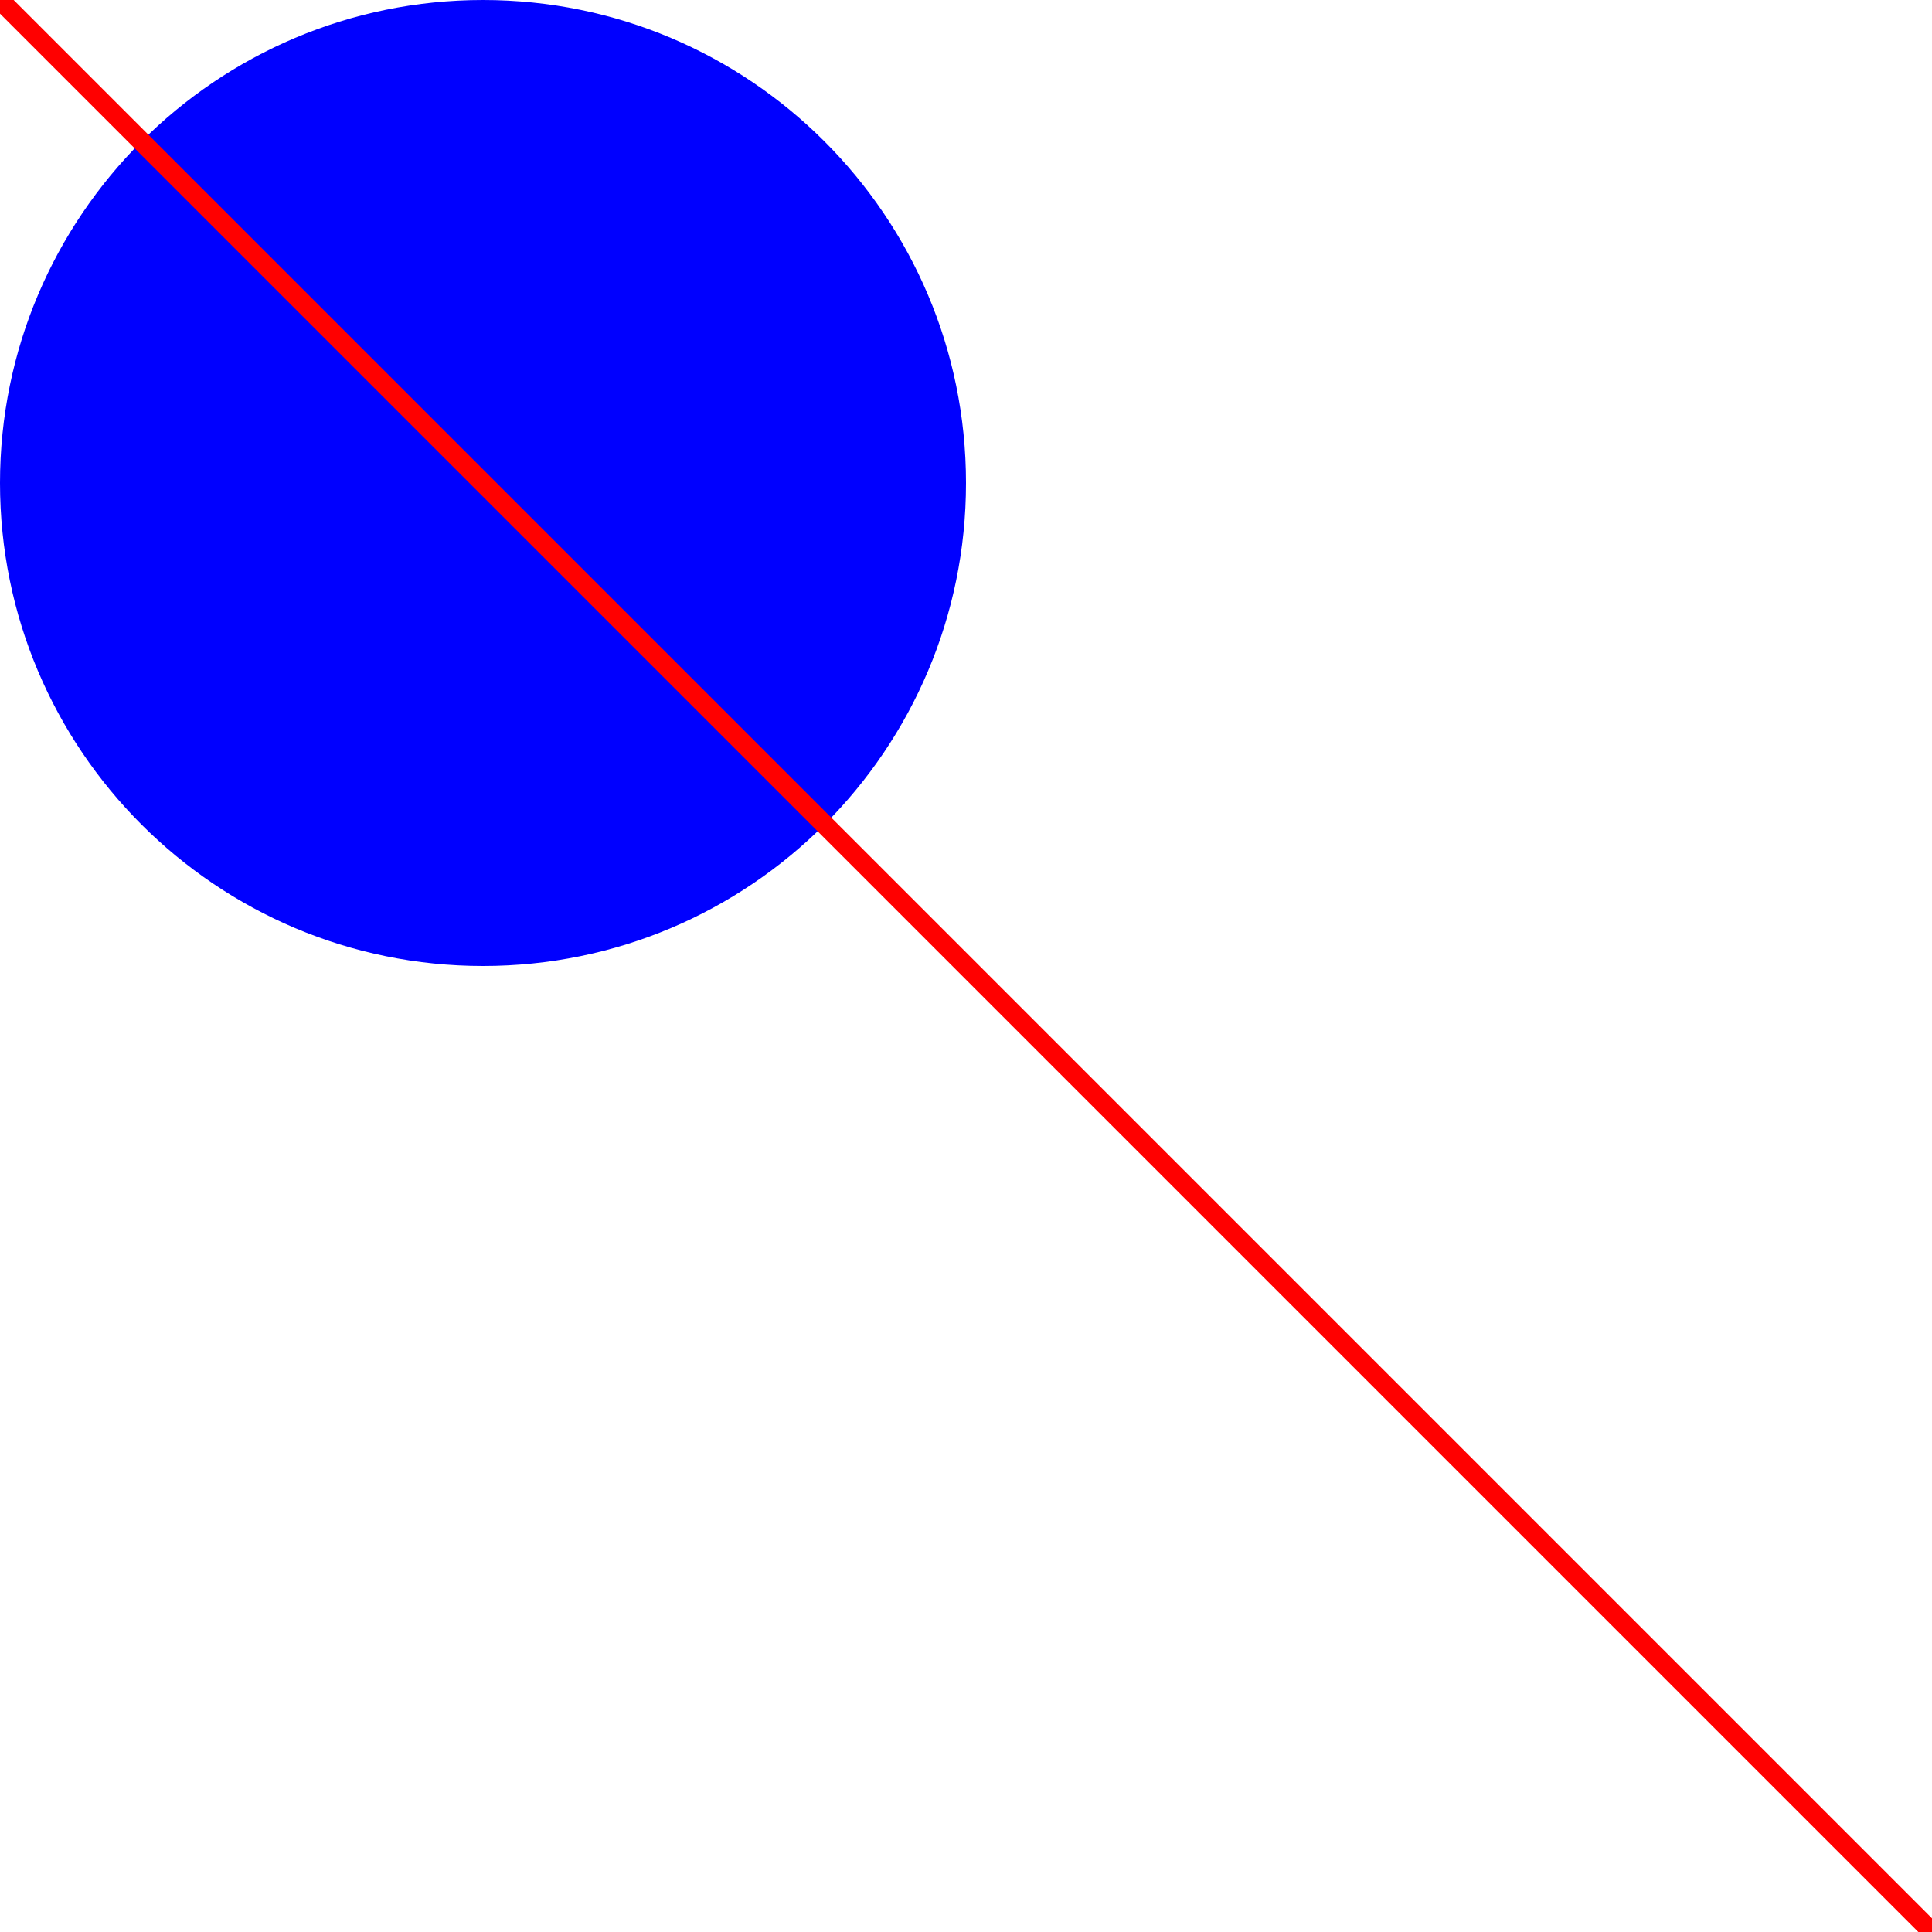
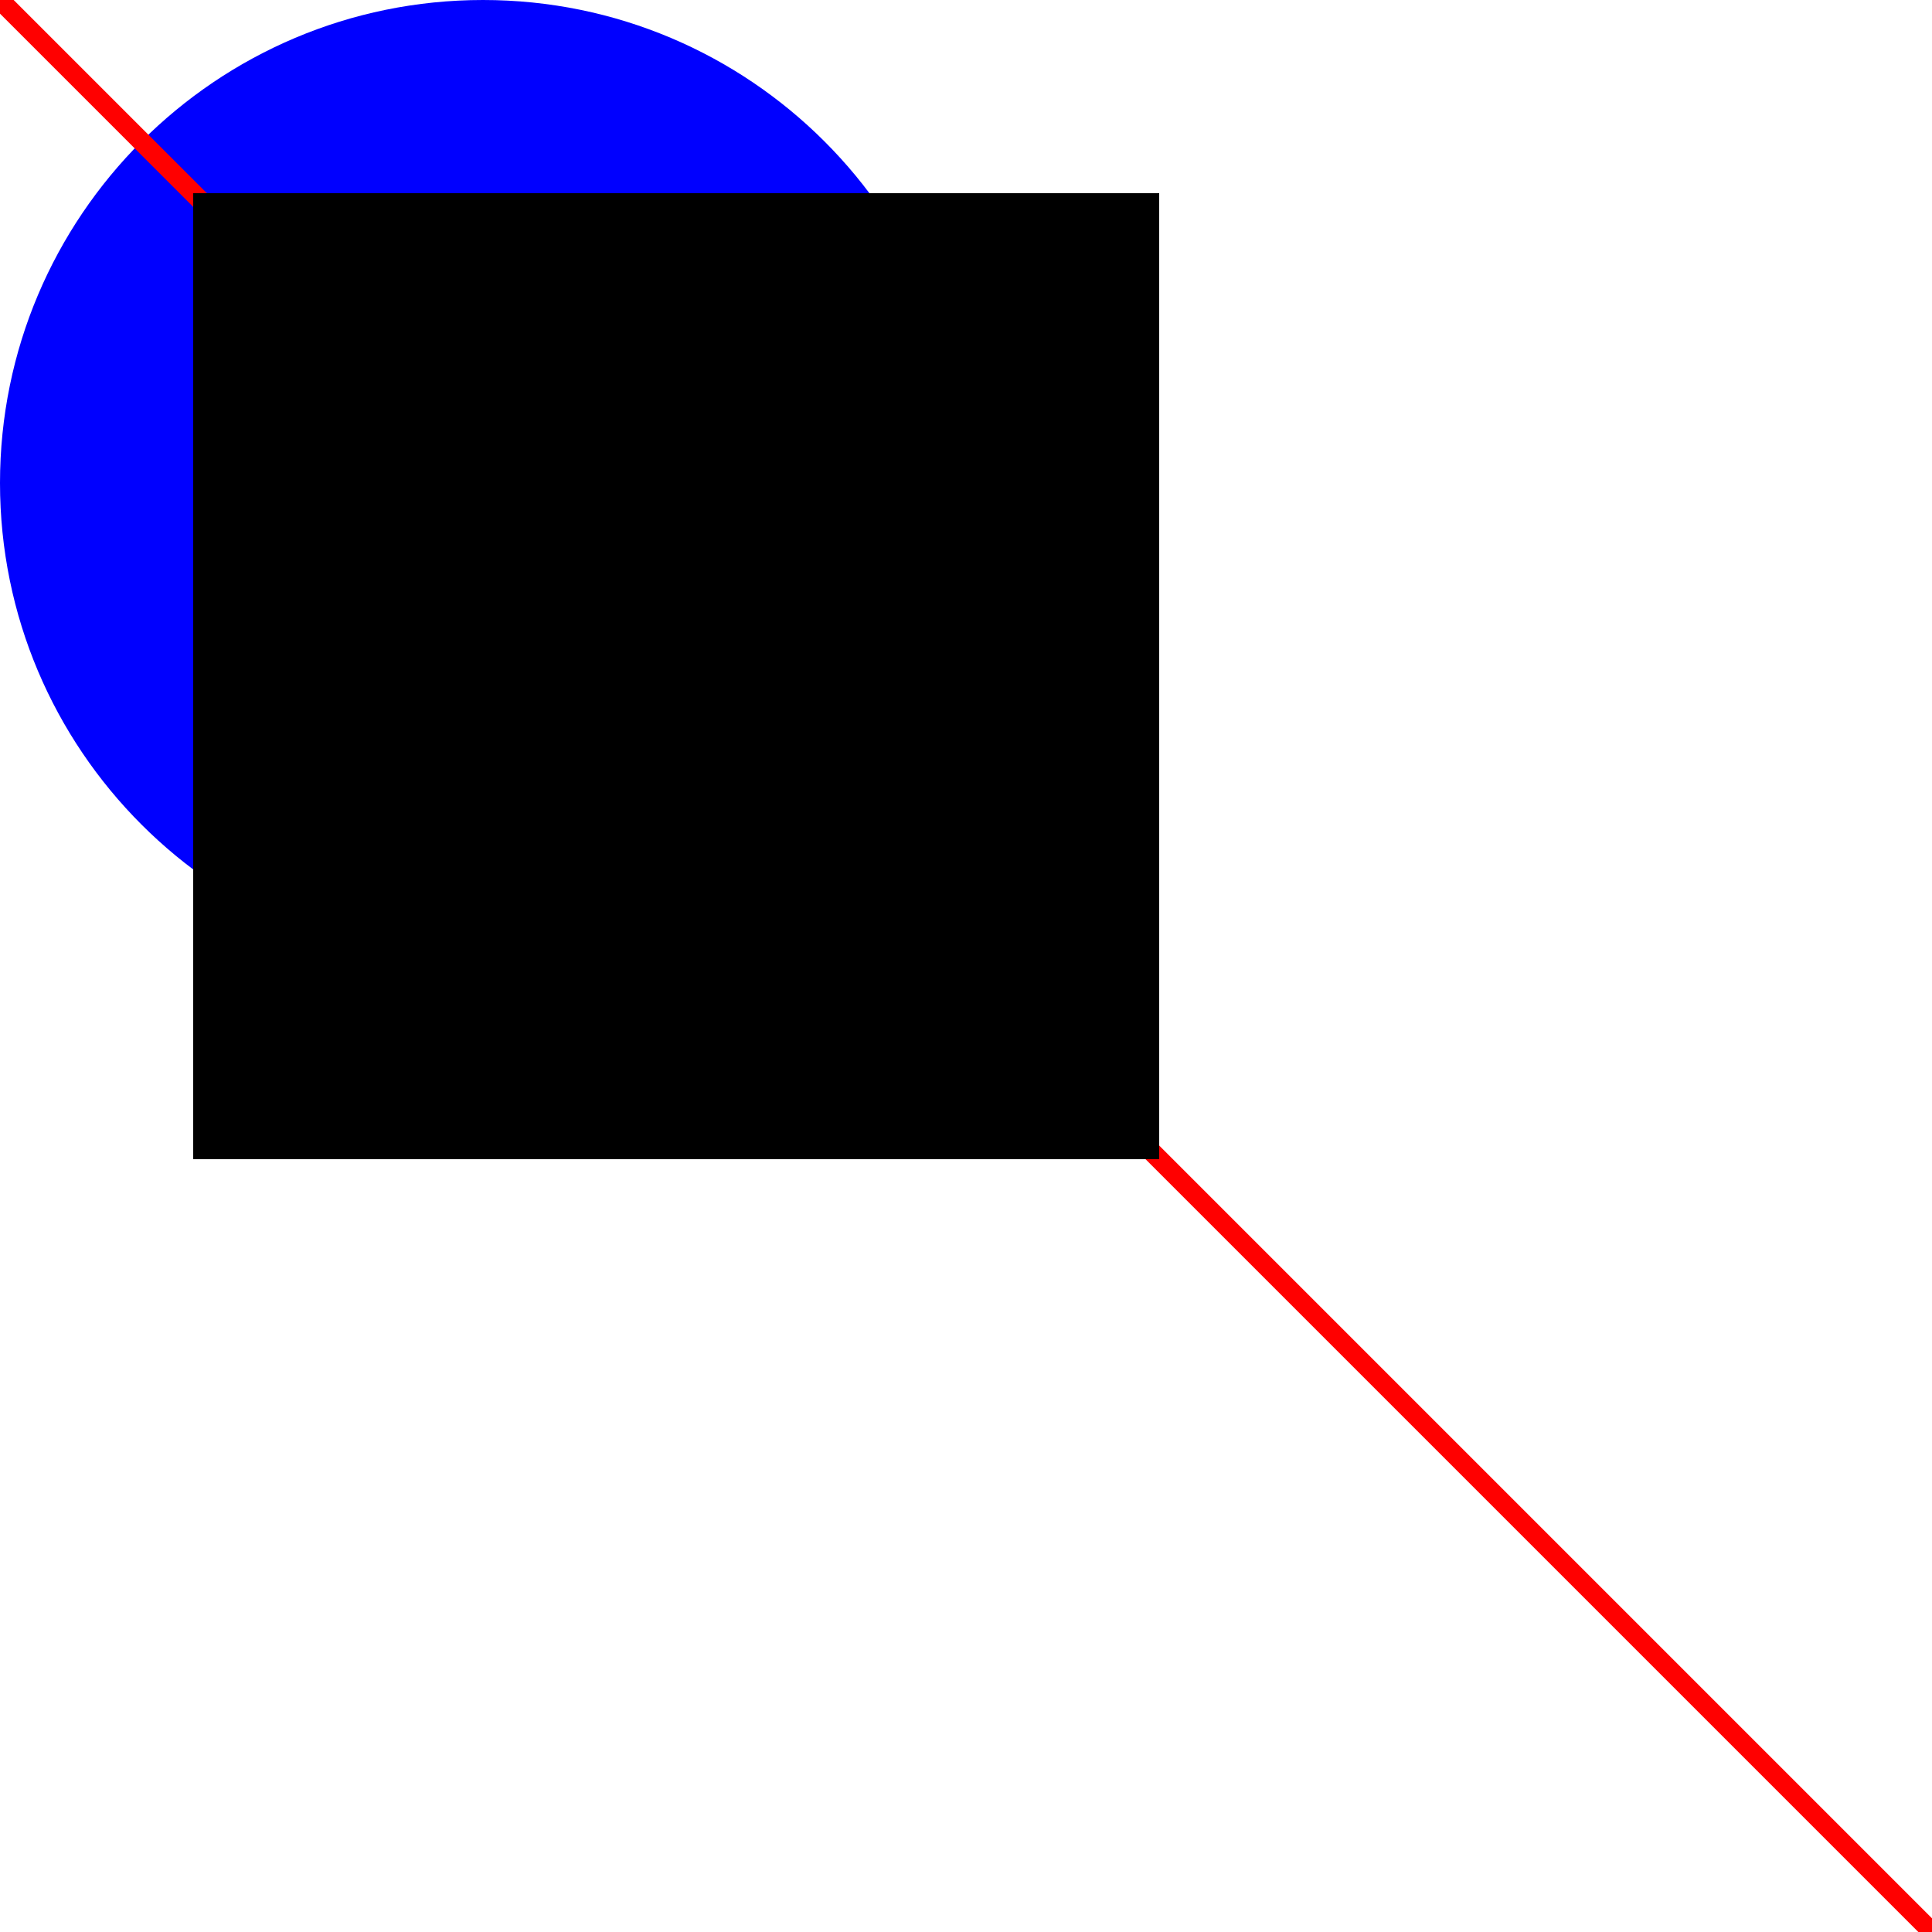
<svg xmlns="http://www.w3.org/2000/svg" version="1.1" width="200.0" height="200.0">
  <circle cx="50.0" cy="50.0" r="50.0" fill="BLUE" />
  <line x1="0.0" y1="0.0" x2="200.0" y2="200.0" style="stroke:RED;stroke-width:2.0" />
+   <rect x="20.0" y="20.0" width="100.0" height="100.0" style="fill:BLACK" />
</svg>
